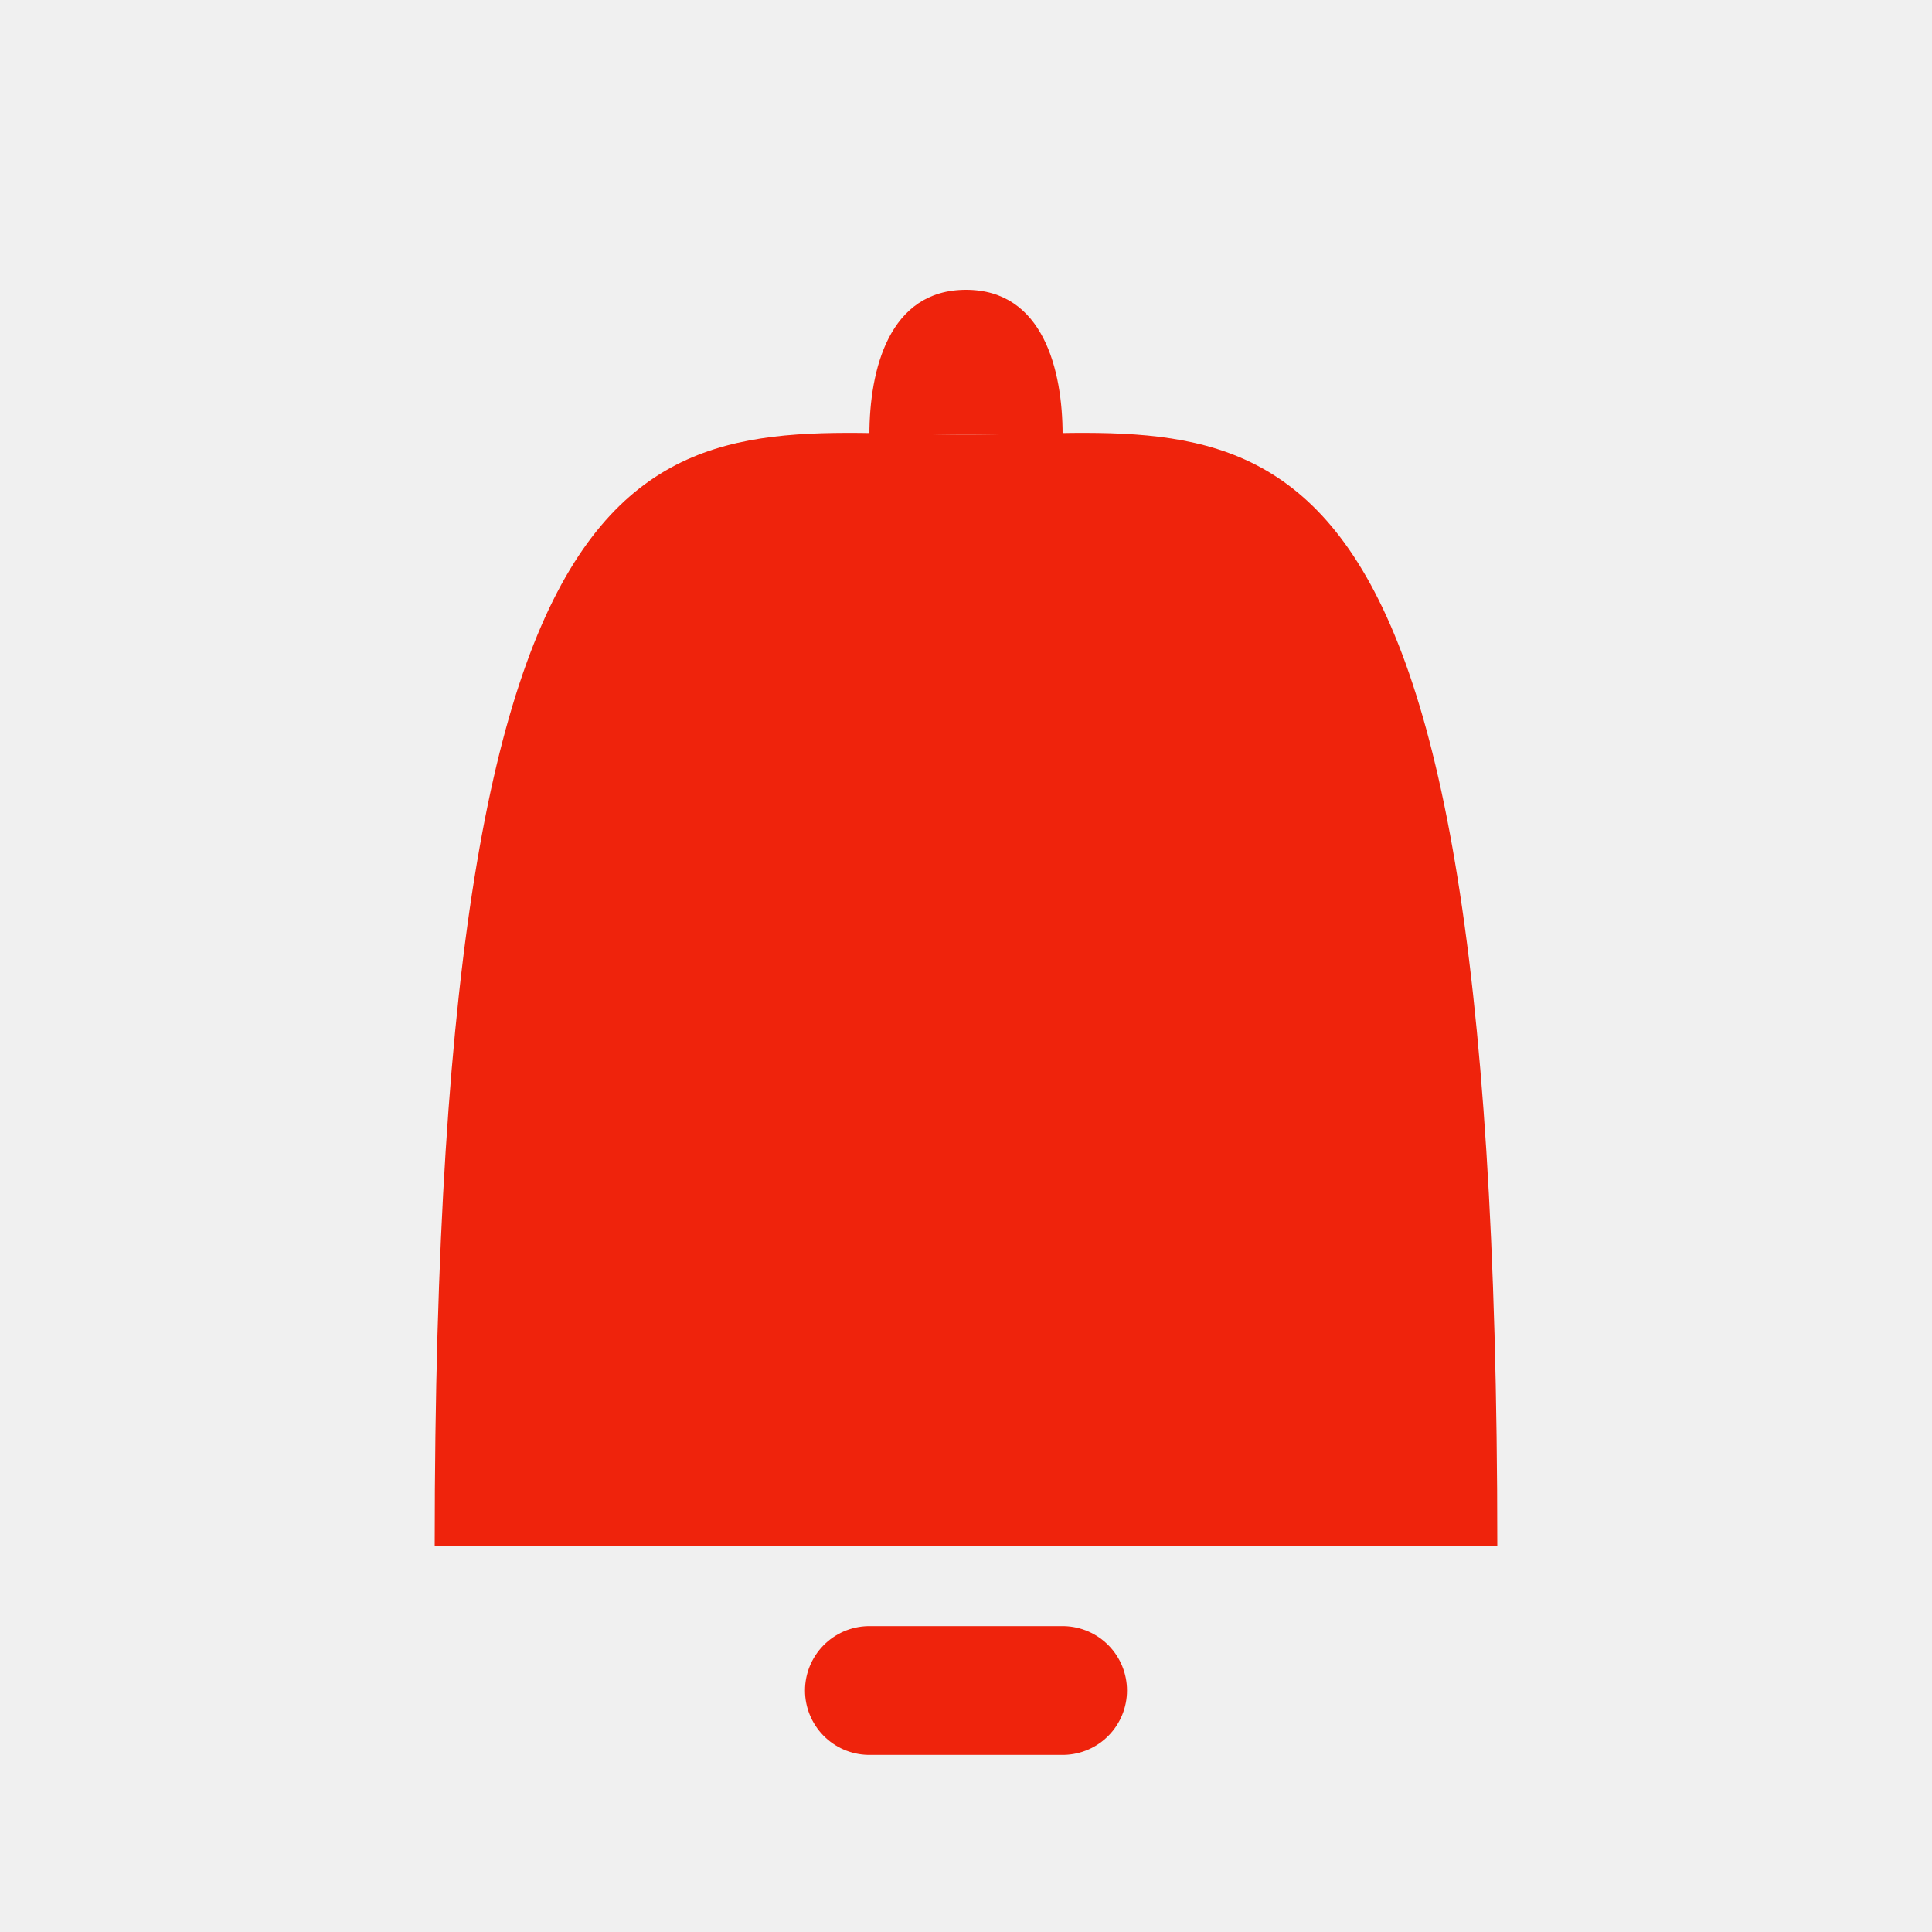
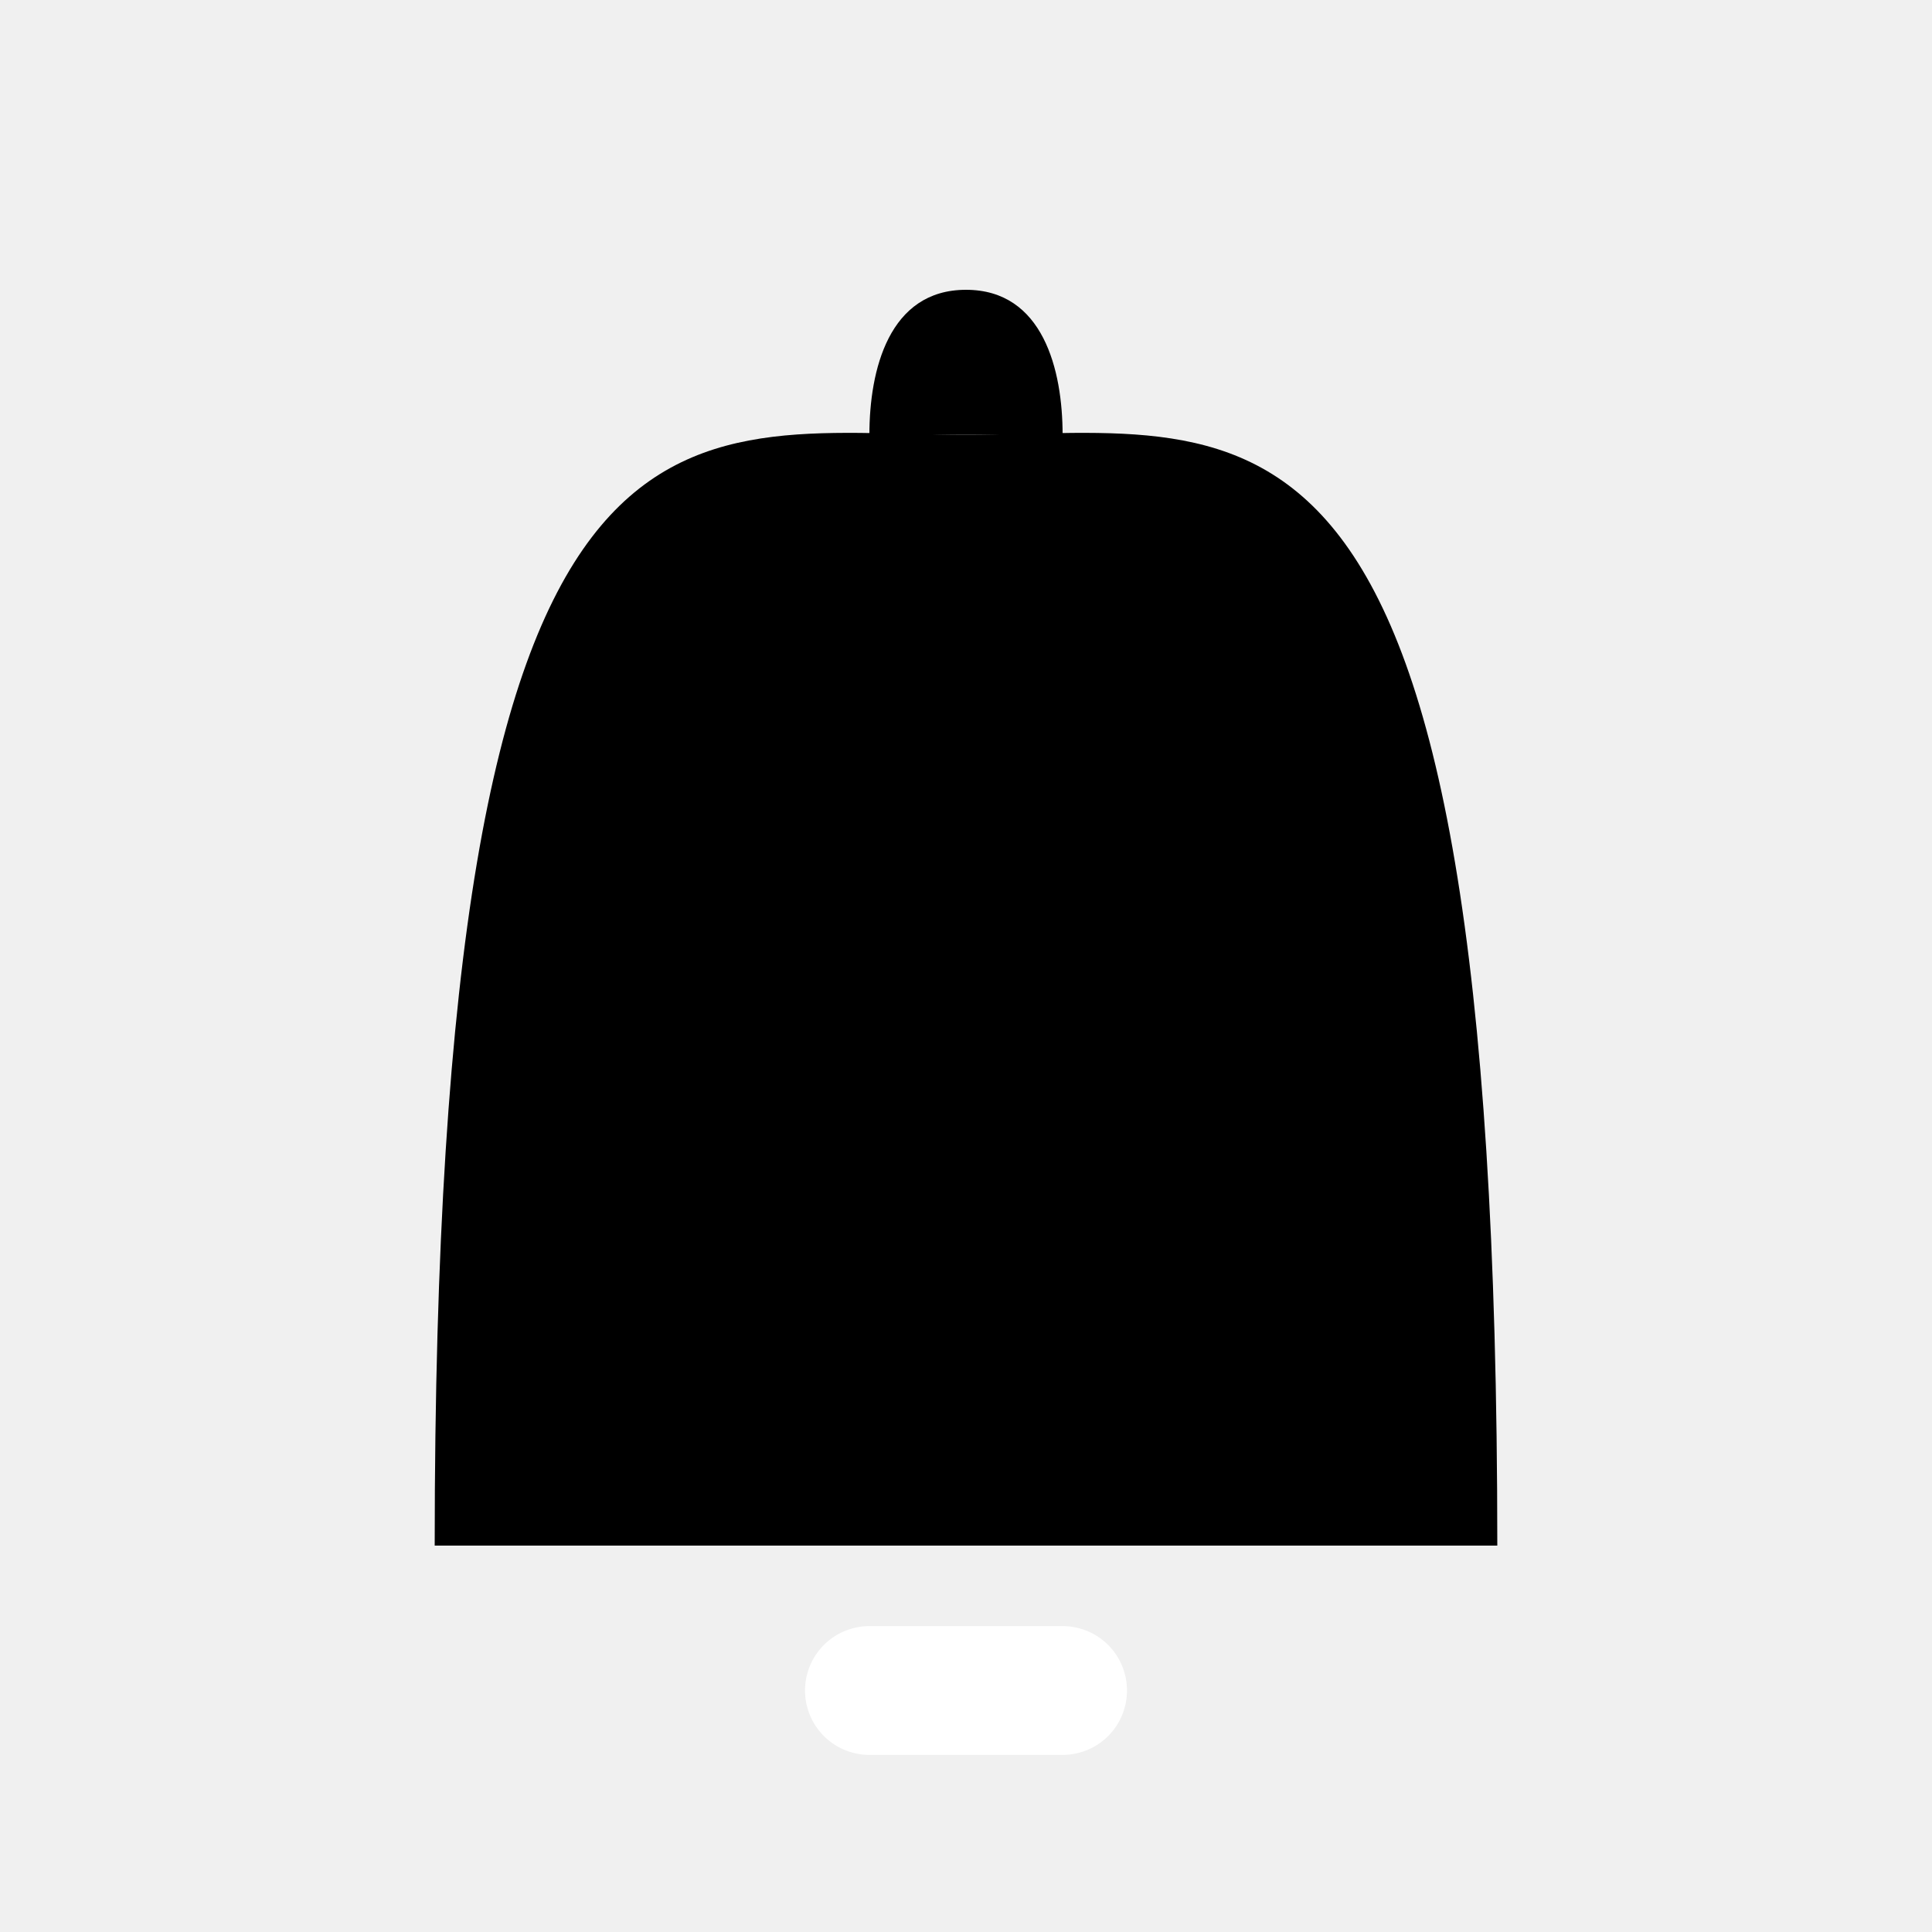
- <svg xmlns="http://www.w3.org/2000/svg" width="15" height="15" viewBox="0 0 15 15" fill="none">
-   <path d="M11.625 12H3.375C3.375 2.625 5.25 3.375 7.5 3.375C9.75 3.375 11.625 2.625 11.625 12Z" fill="#EF230C" />
-   <path d="M7.5 2.25C6.9 2.25 6.75 2.875 6.75 3.375H8.25C8.25 2.875 8.1 2.25 7.5 2.25Z" fill="#EF230C" />
-   <path d="M6.75 13.125H8.25" stroke="#EF230C" stroke-linecap="round" />
+ <svg xmlns="http://www.w3.org/2000/svg" width="15" height="15" viewBox="0 0 15 15" fill="currentColor">
+   <path d="M11.625 12H3.375C3.375 2.625 5.25 3.375 7.5 3.375C9.75 3.375 11.625 2.625 11.625 12Z" fill="inherit" />
+   <path d="M7.5 2.25C6.9 2.25 6.75 2.875 6.75 3.375H8.25C8.25 2.875 8.1 2.25 7.5 2.25Z" fill="inherit" />
+   <path d="M6.75 13.125H8.25" stroke="#FFF" stroke-linecap="round" />
</svg>
